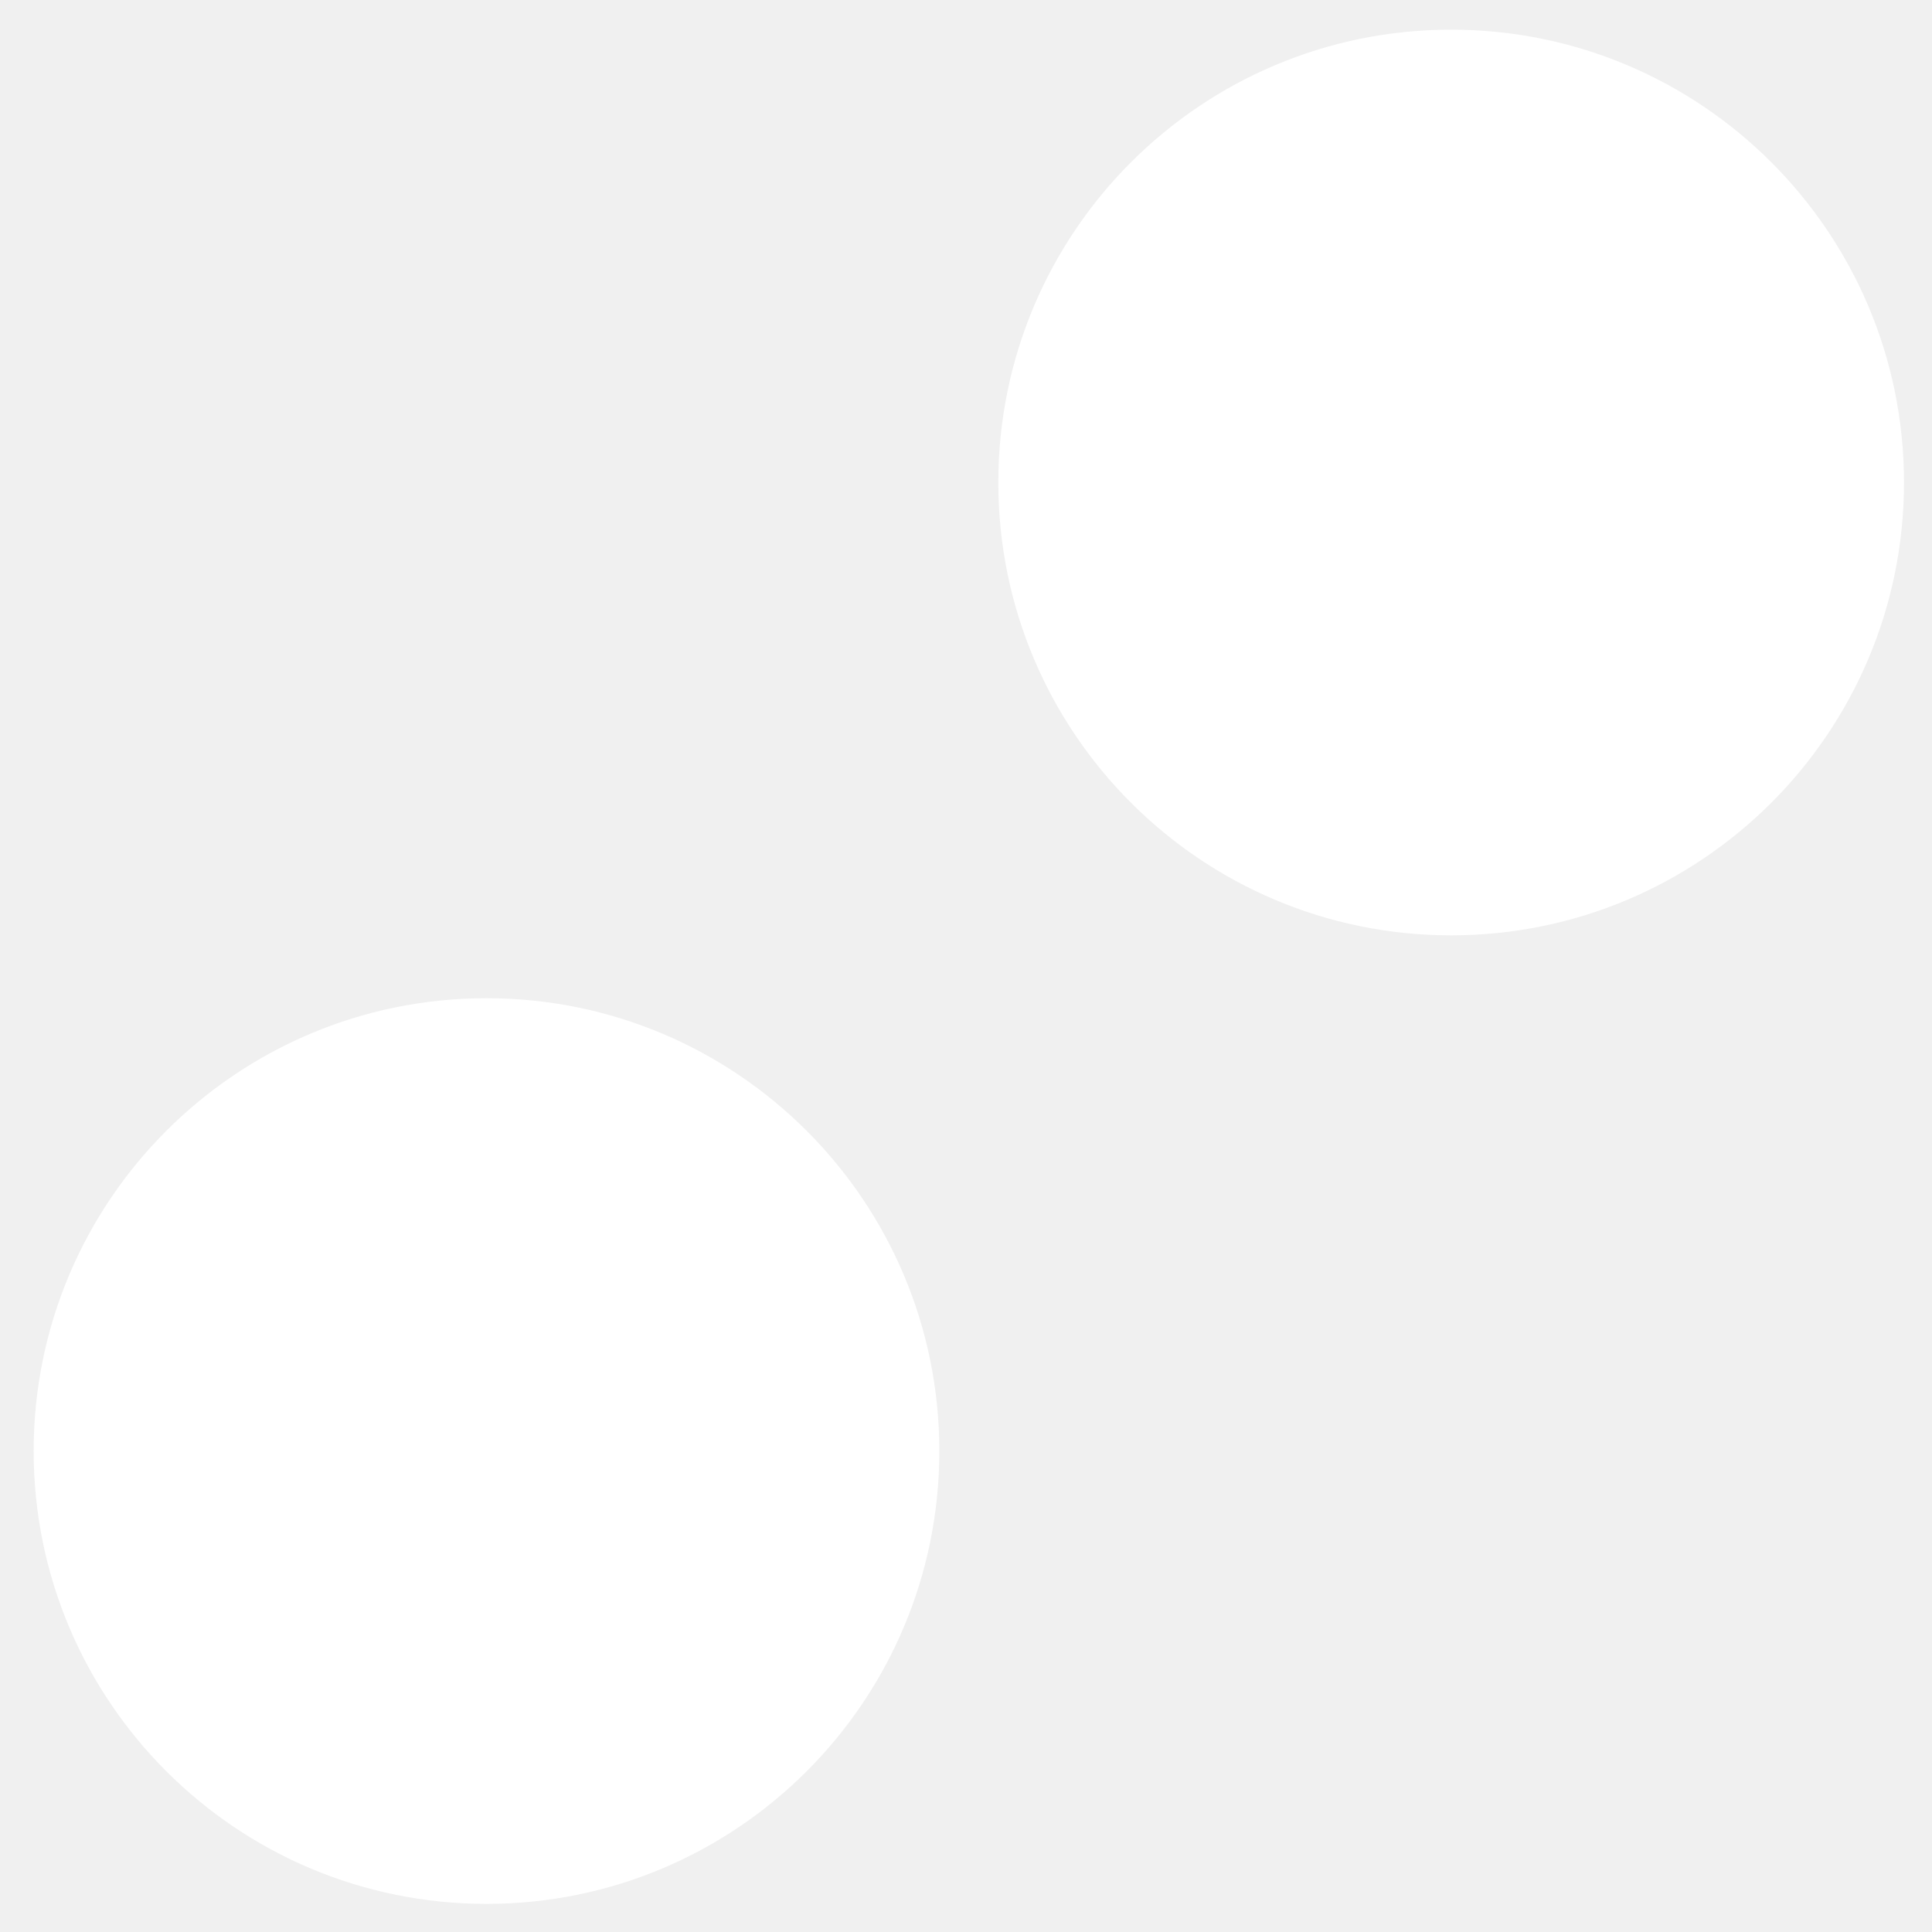
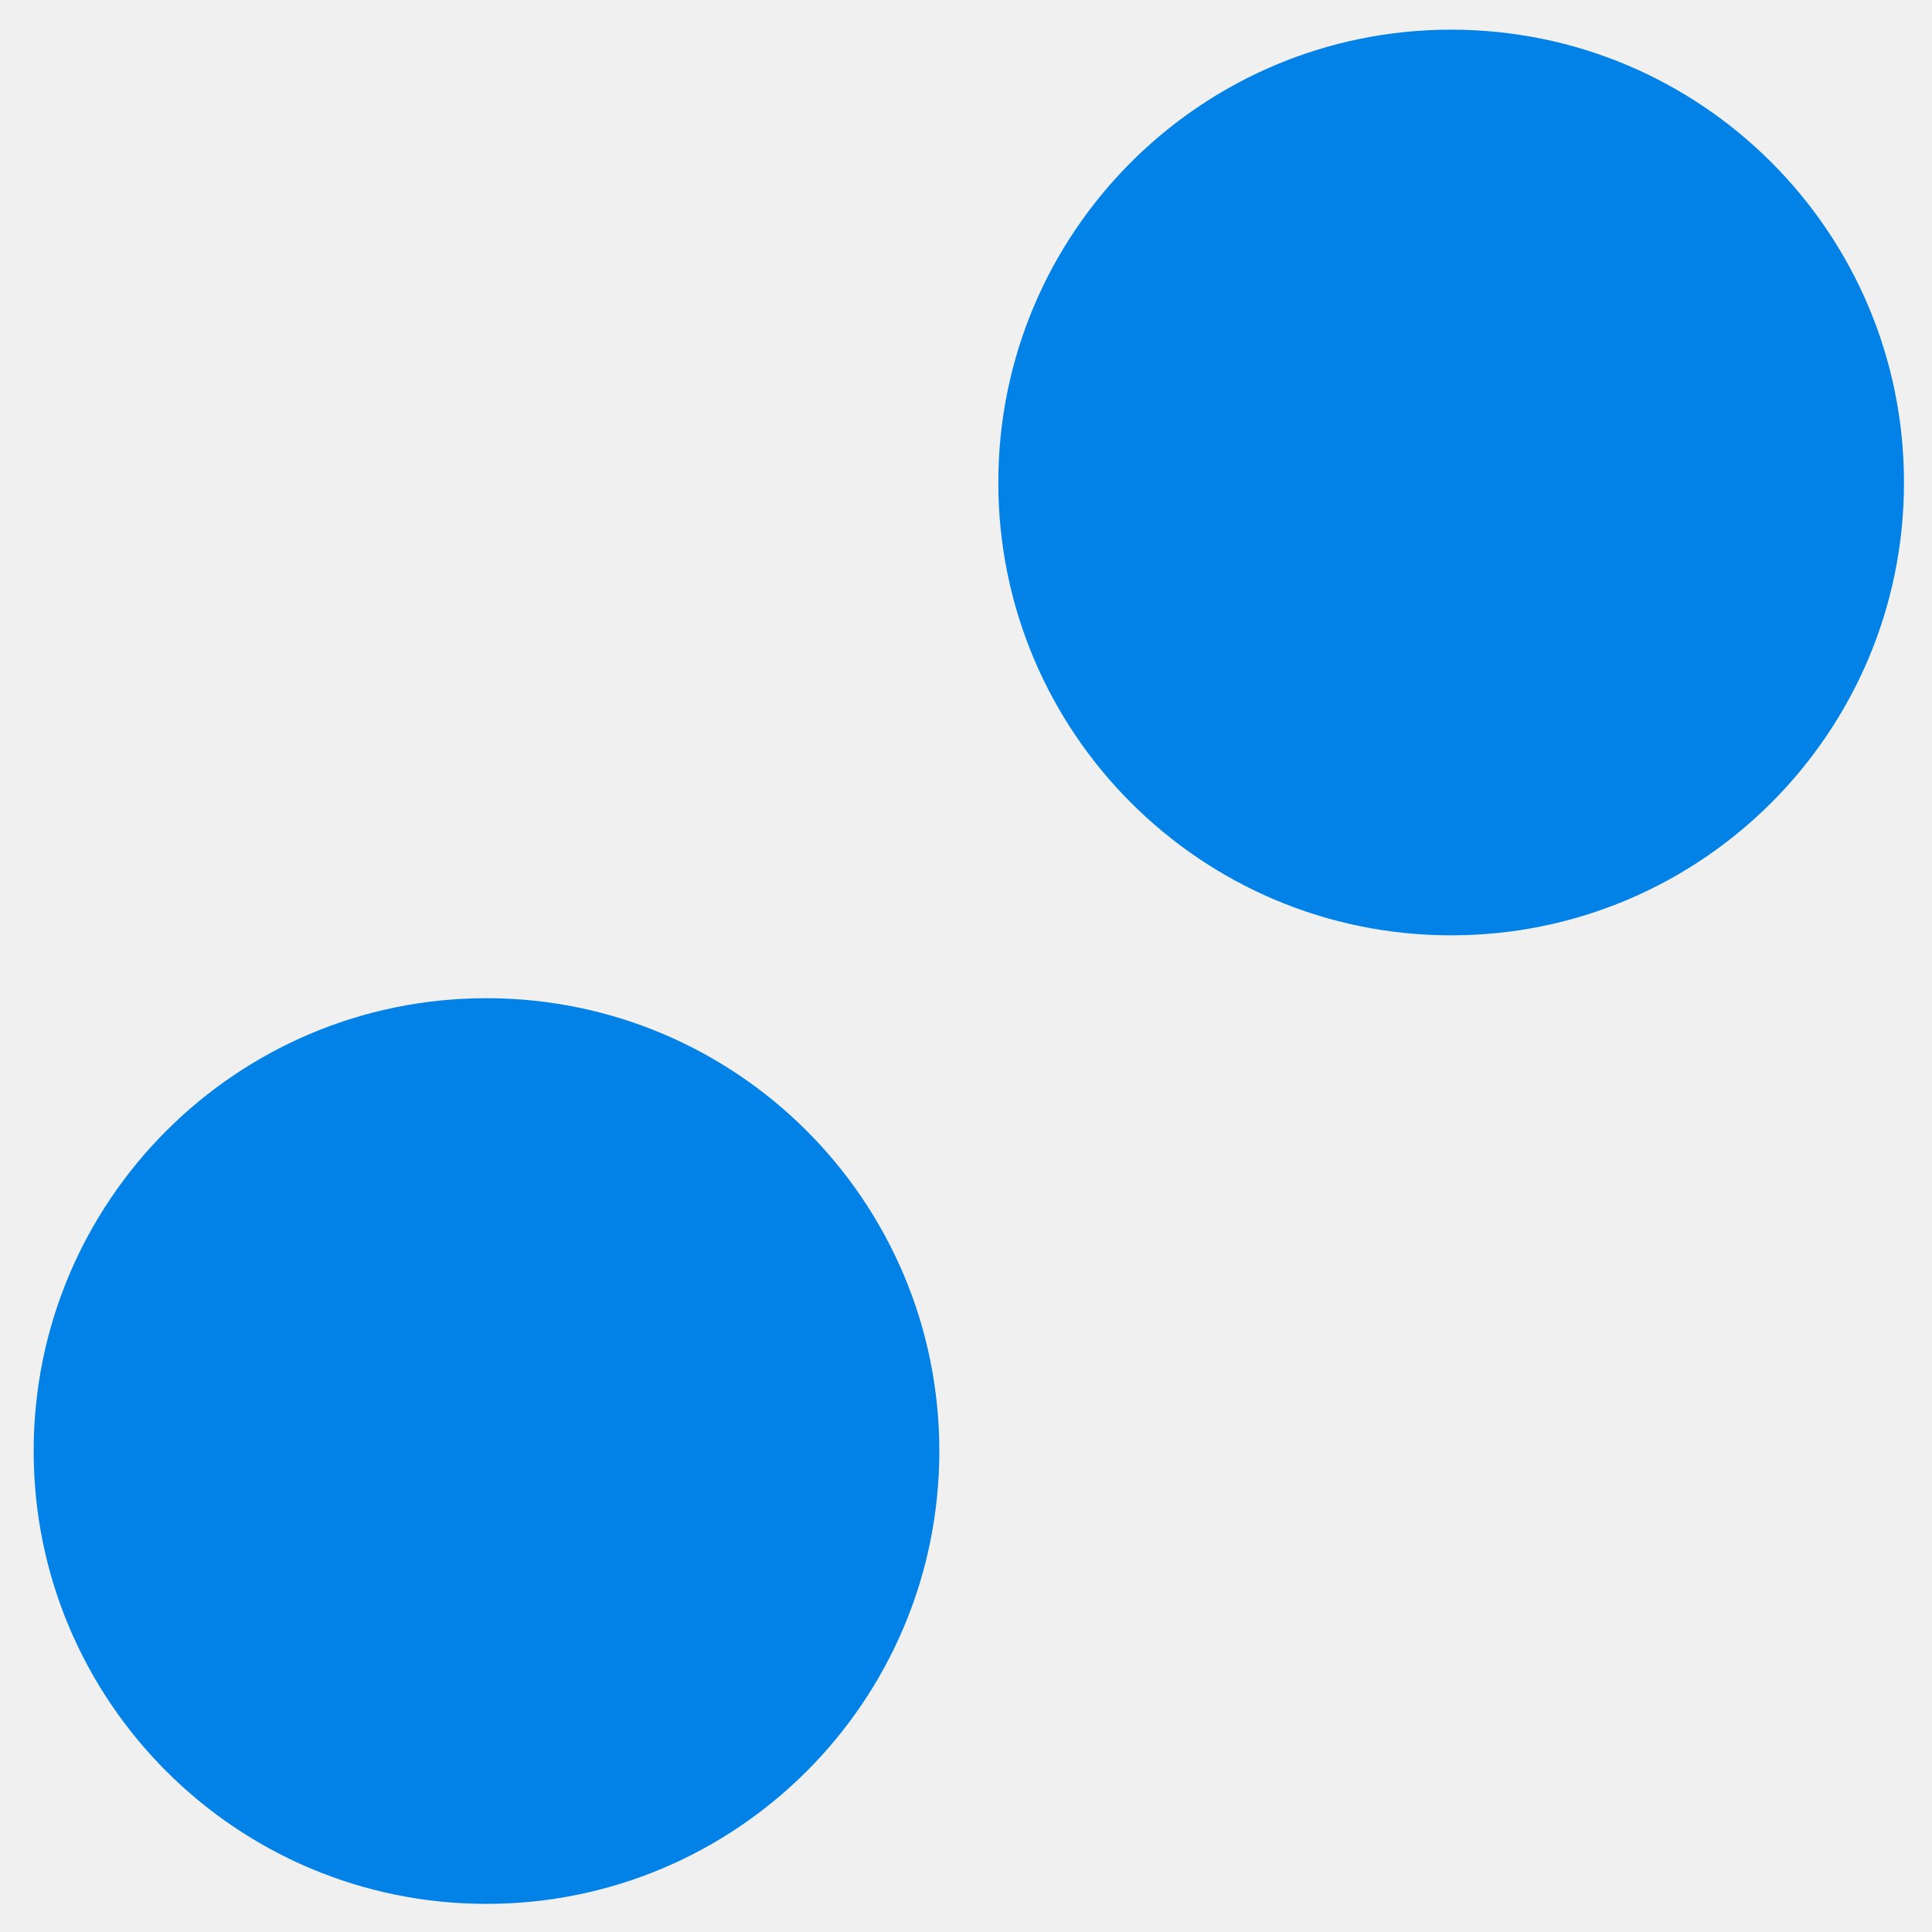
<svg xmlns="http://www.w3.org/2000/svg" width="128" height="128" viewBox="0 0 33.867 33.867" version="1.1" id="svg1">
  <defs id="defs1" />
  <g id="layer1">
-     <circle style="fill:#ffffff;stroke-width:0.265;stroke-dasharray:none" id="path1-8-27" cx="25.438" cy="8.458" r="7.938" />
+     <circle style="fill:#0282e7;stroke-width:0.265;stroke-dasharray:none;fill-opacity:1" id="path1-8-27" cx="25.438" cy="8.458" r="7.938" />
    <ellipse style="fill:#ffffff;stroke-width:0.082;stroke-dasharray:none" id="path1-8-27-5" cx="8.528" cy="25.717" rx="2.348" ry="2.582" />
-     <circle style="fill:#ffffff;stroke-width:0.265;stroke-dasharray:none" id="path1-8-27-8" cx="8.528" cy="25.436" r="7.938" />
+     <circle style="fill:#0282e7;stroke-width:0.265;stroke-dasharray:none;fill-opacity:1" id="path1-8-27-8" cx="8.528" cy="25.436" r="7.938" />
  </g>
</svg>
